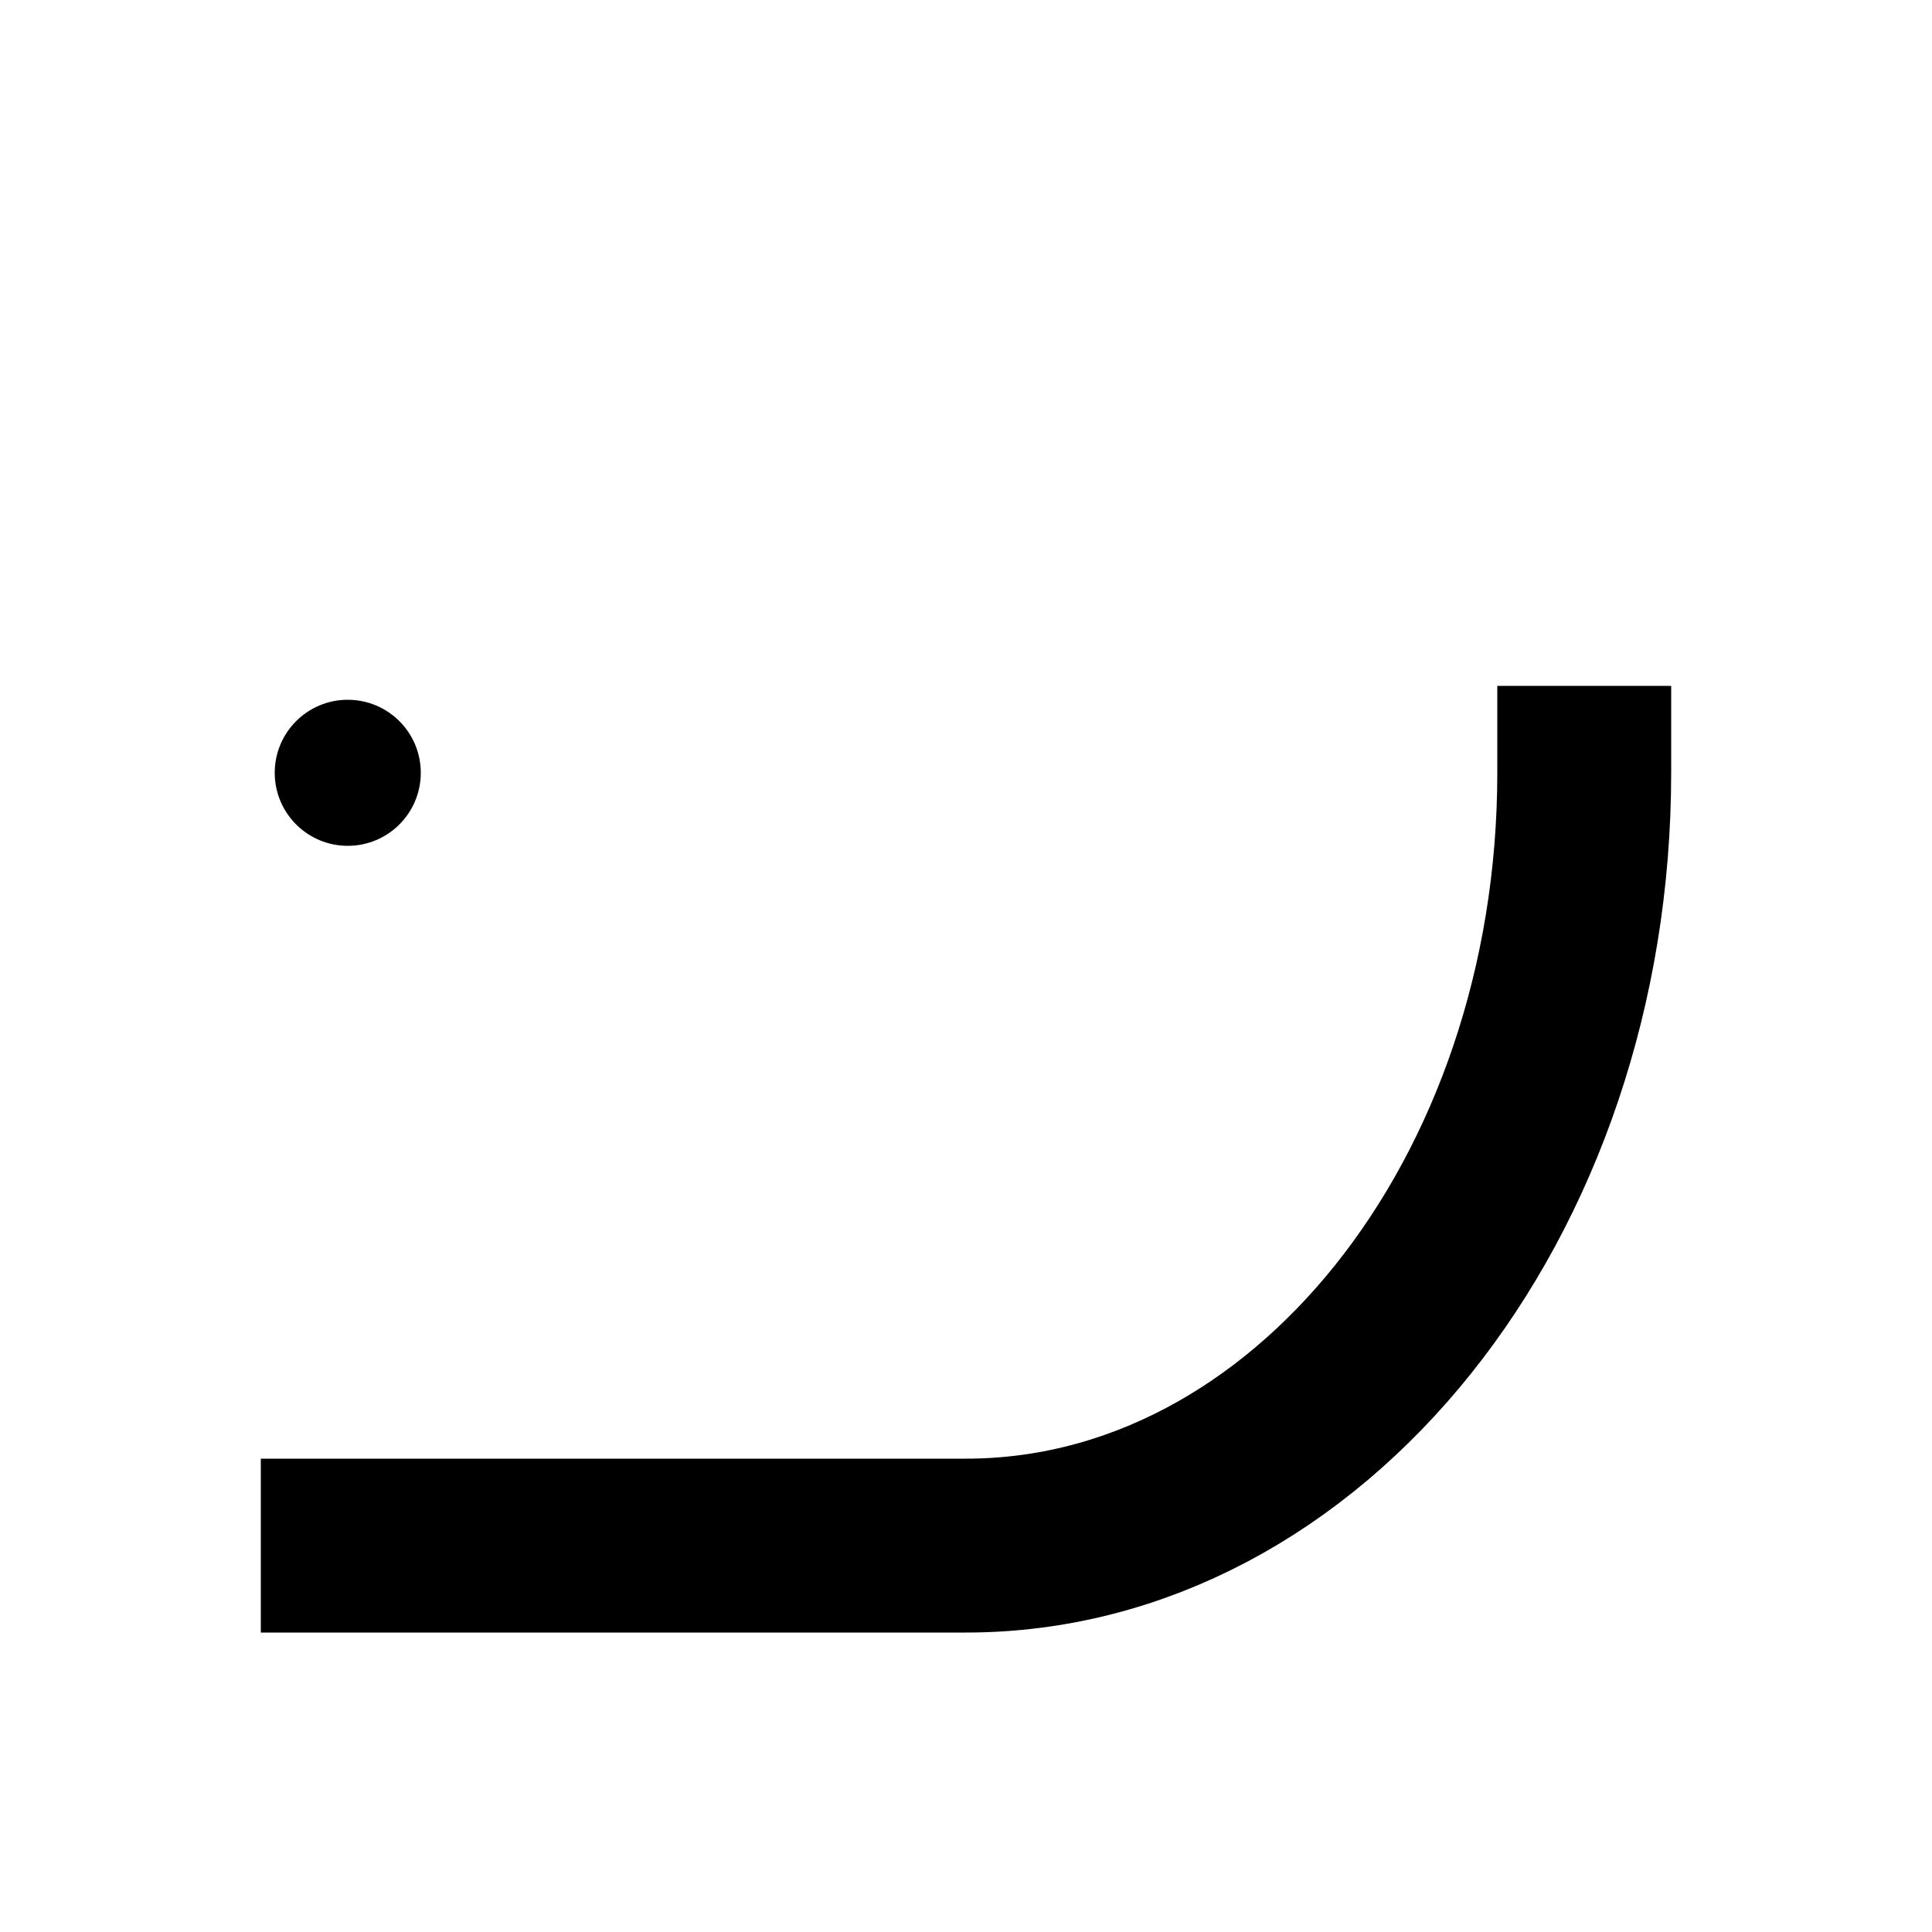
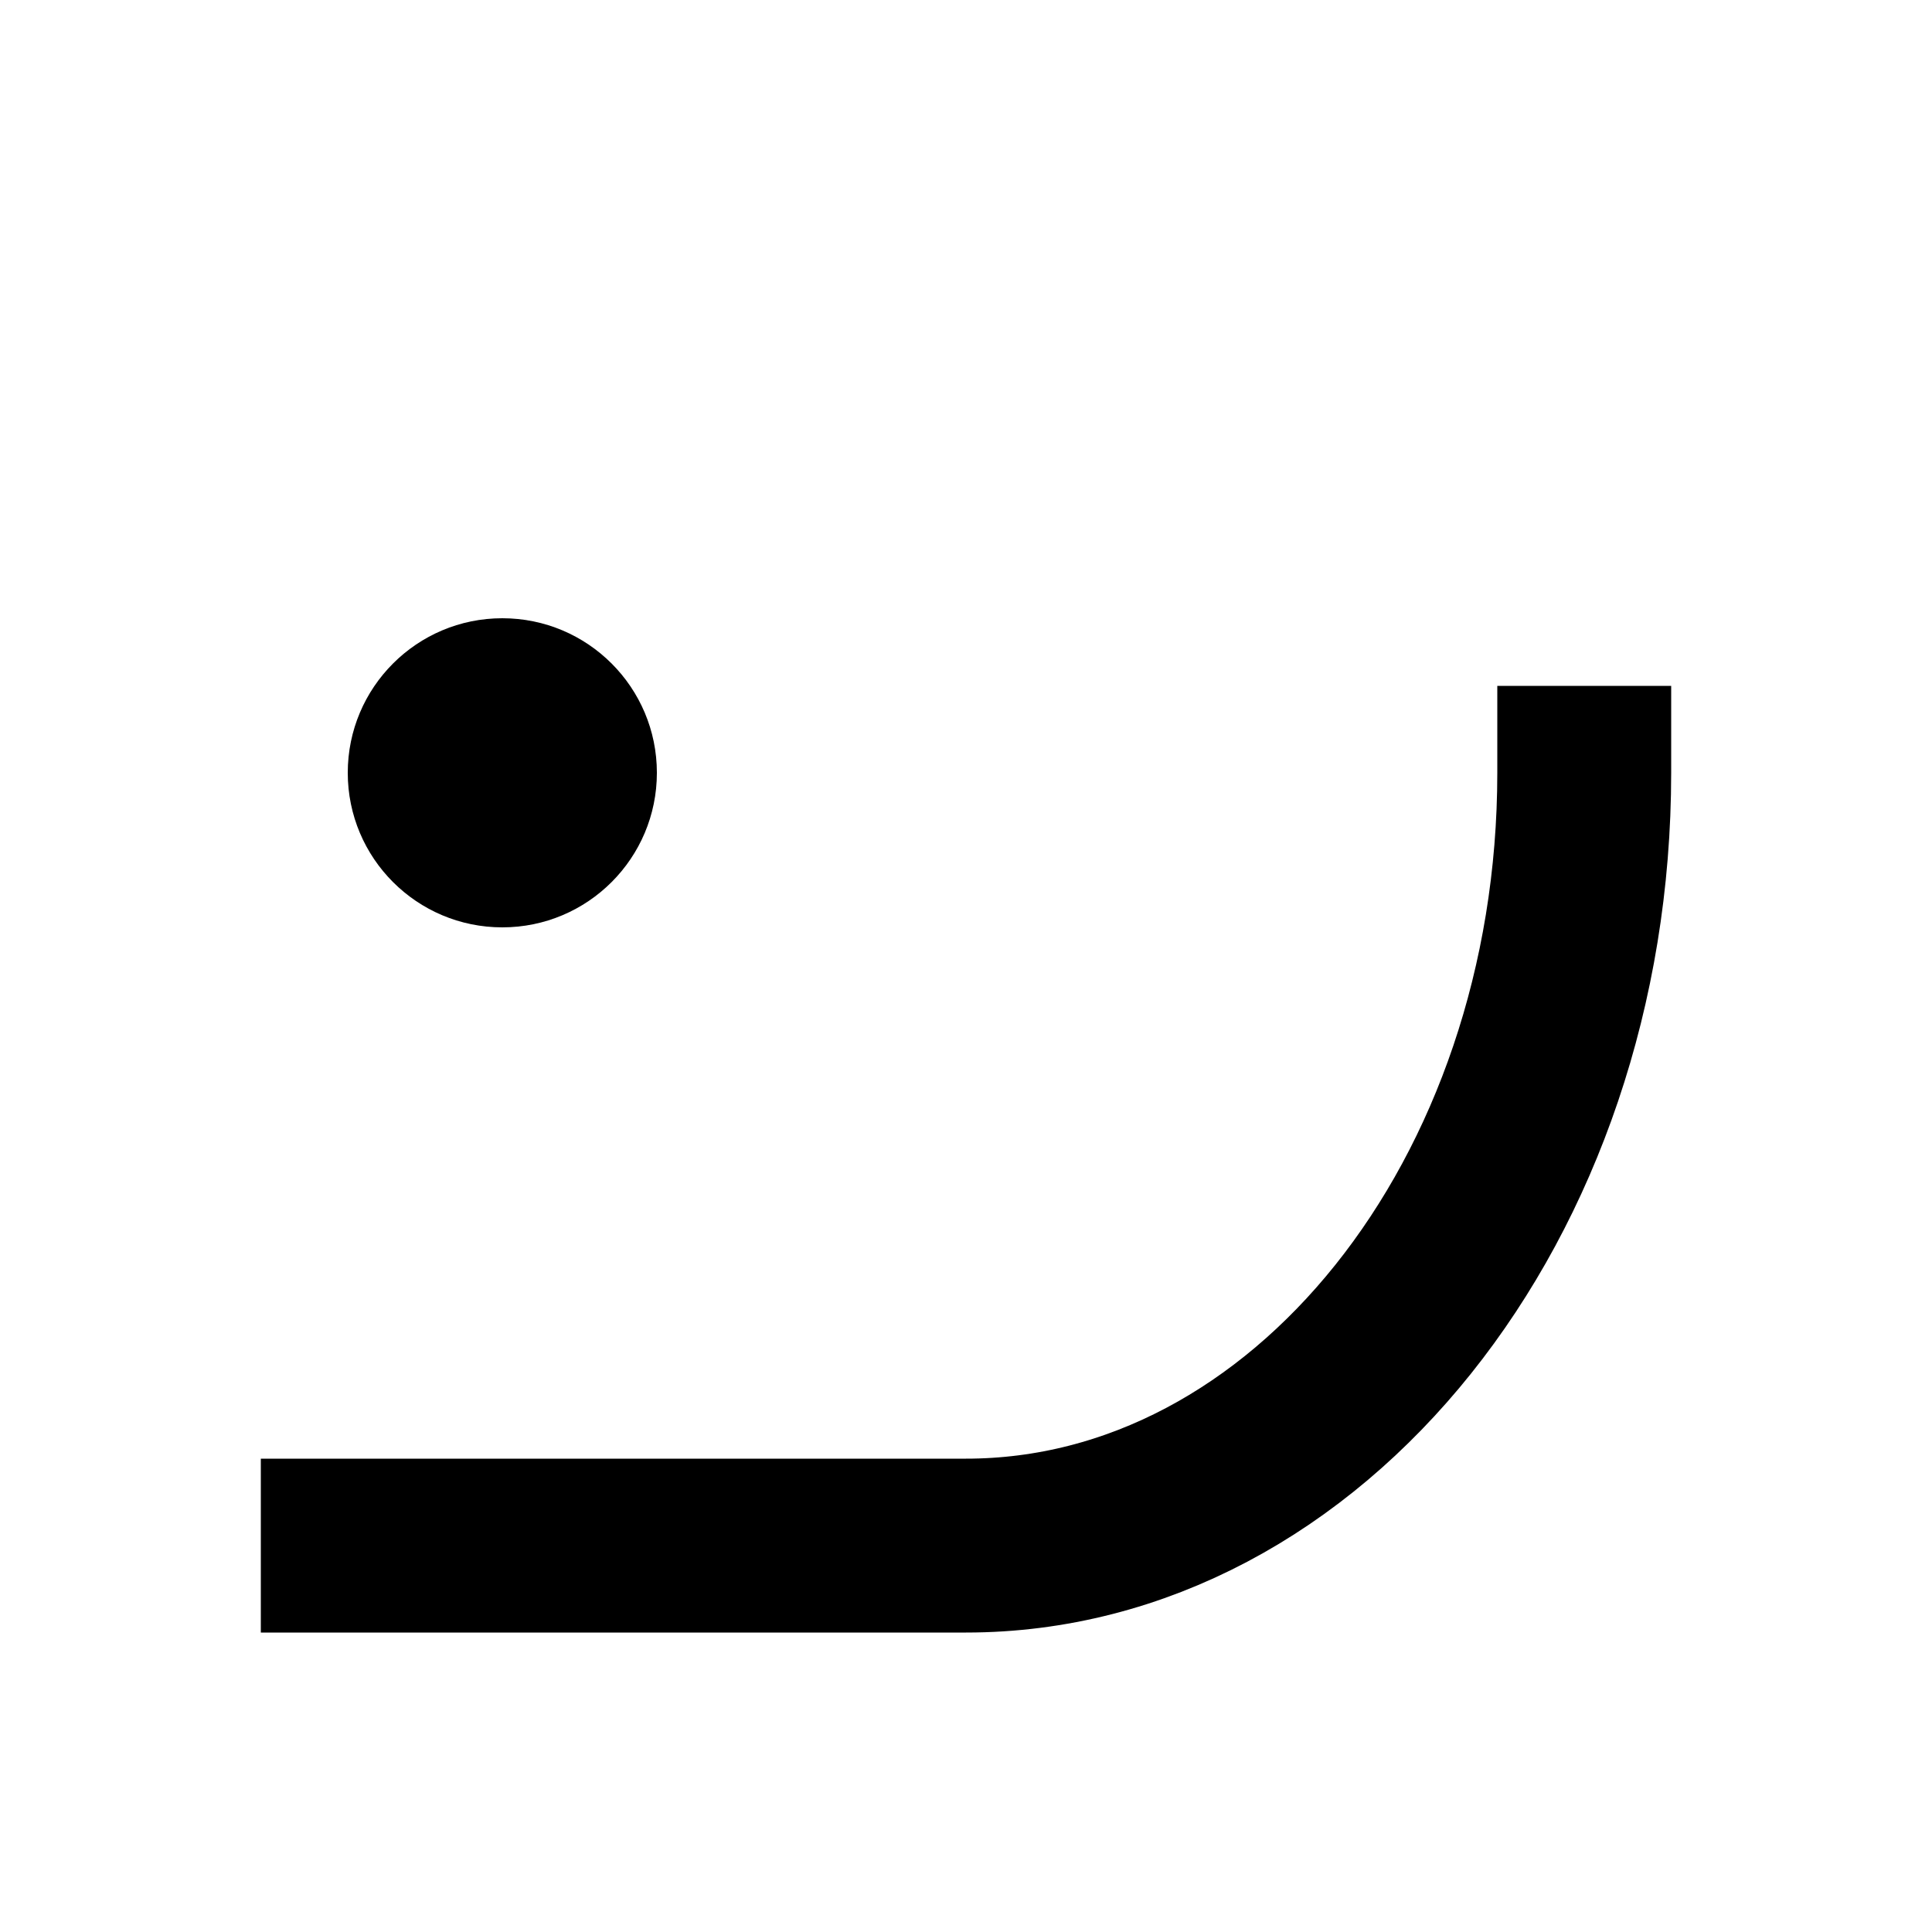
<svg xmlns="http://www.w3.org/2000/svg" viewBox="0 0 100 100" fill="none" stroke="currentColor" stroke-width="9" stroke-linecap="square" stroke-linejoin="miter">
  <path d="M 82 40 A 32 40 0 0 1 50 80 L 18 80" />
-   <circle cx="18" cy="40" r="3.78" fill="currentColor" stroke="none" />
+   <circle cx="26" cy="40" r="8.0" fill="currentColor" stroke="none" />
</svg>
